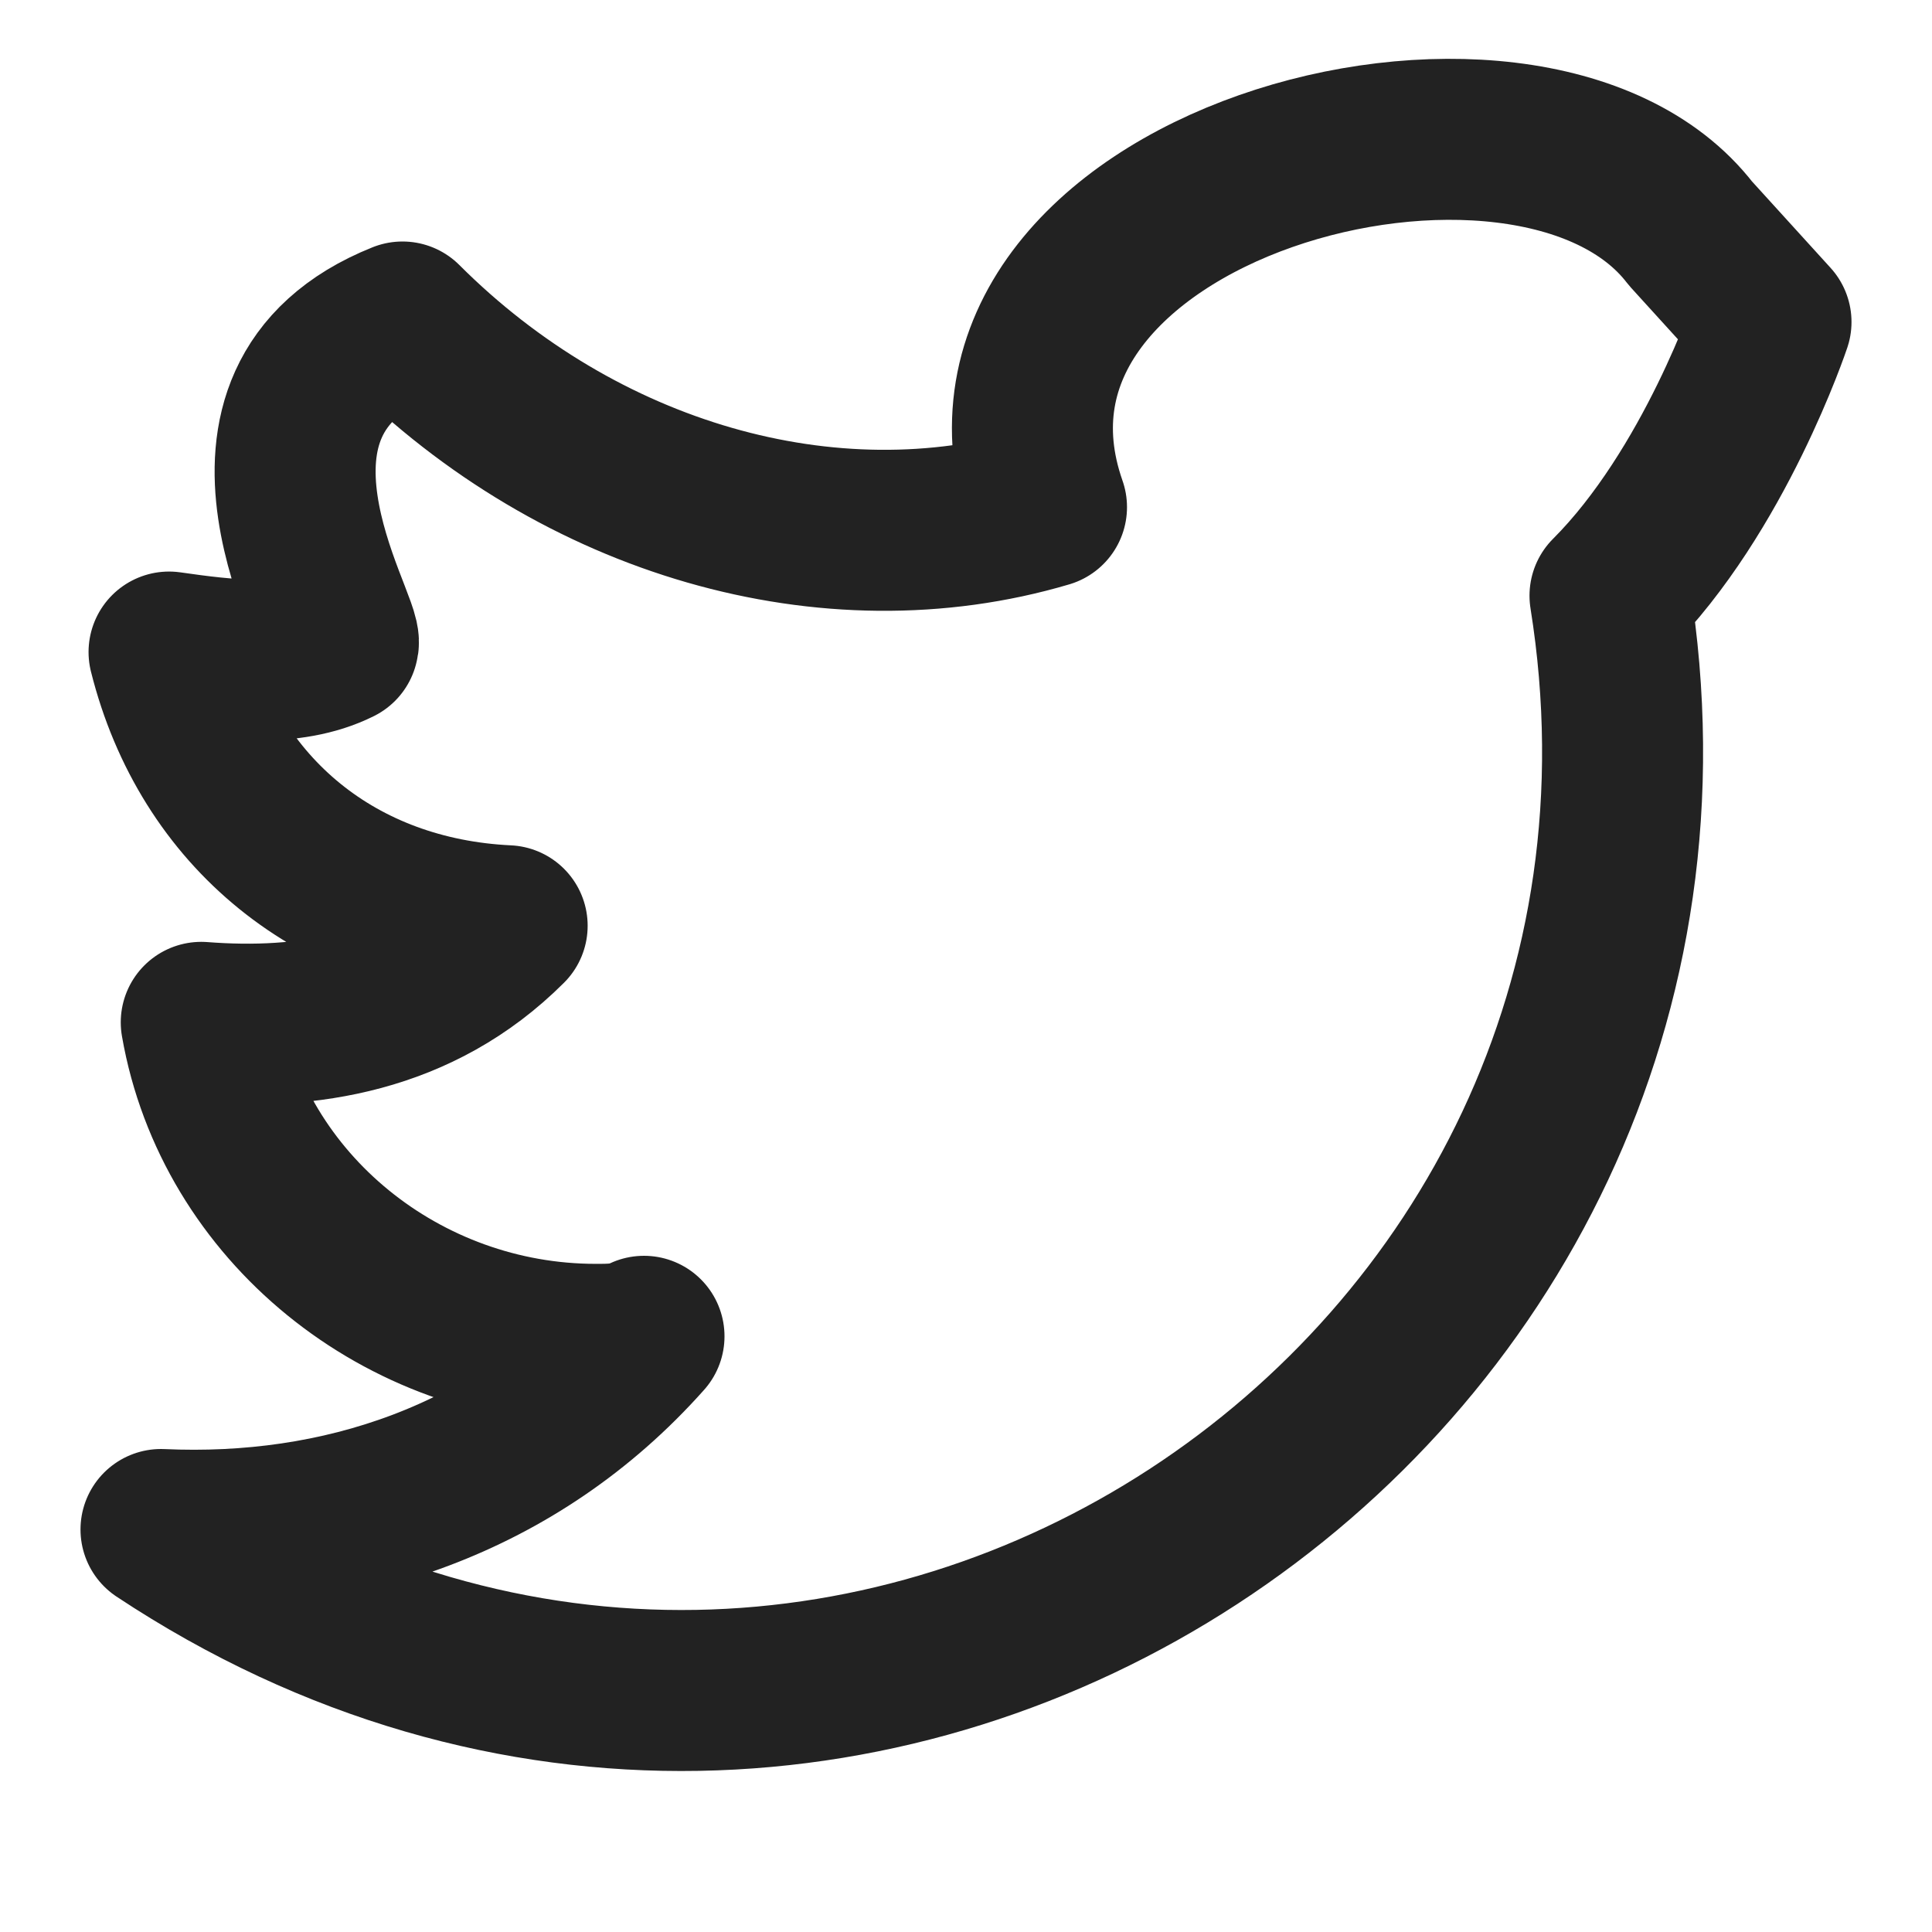
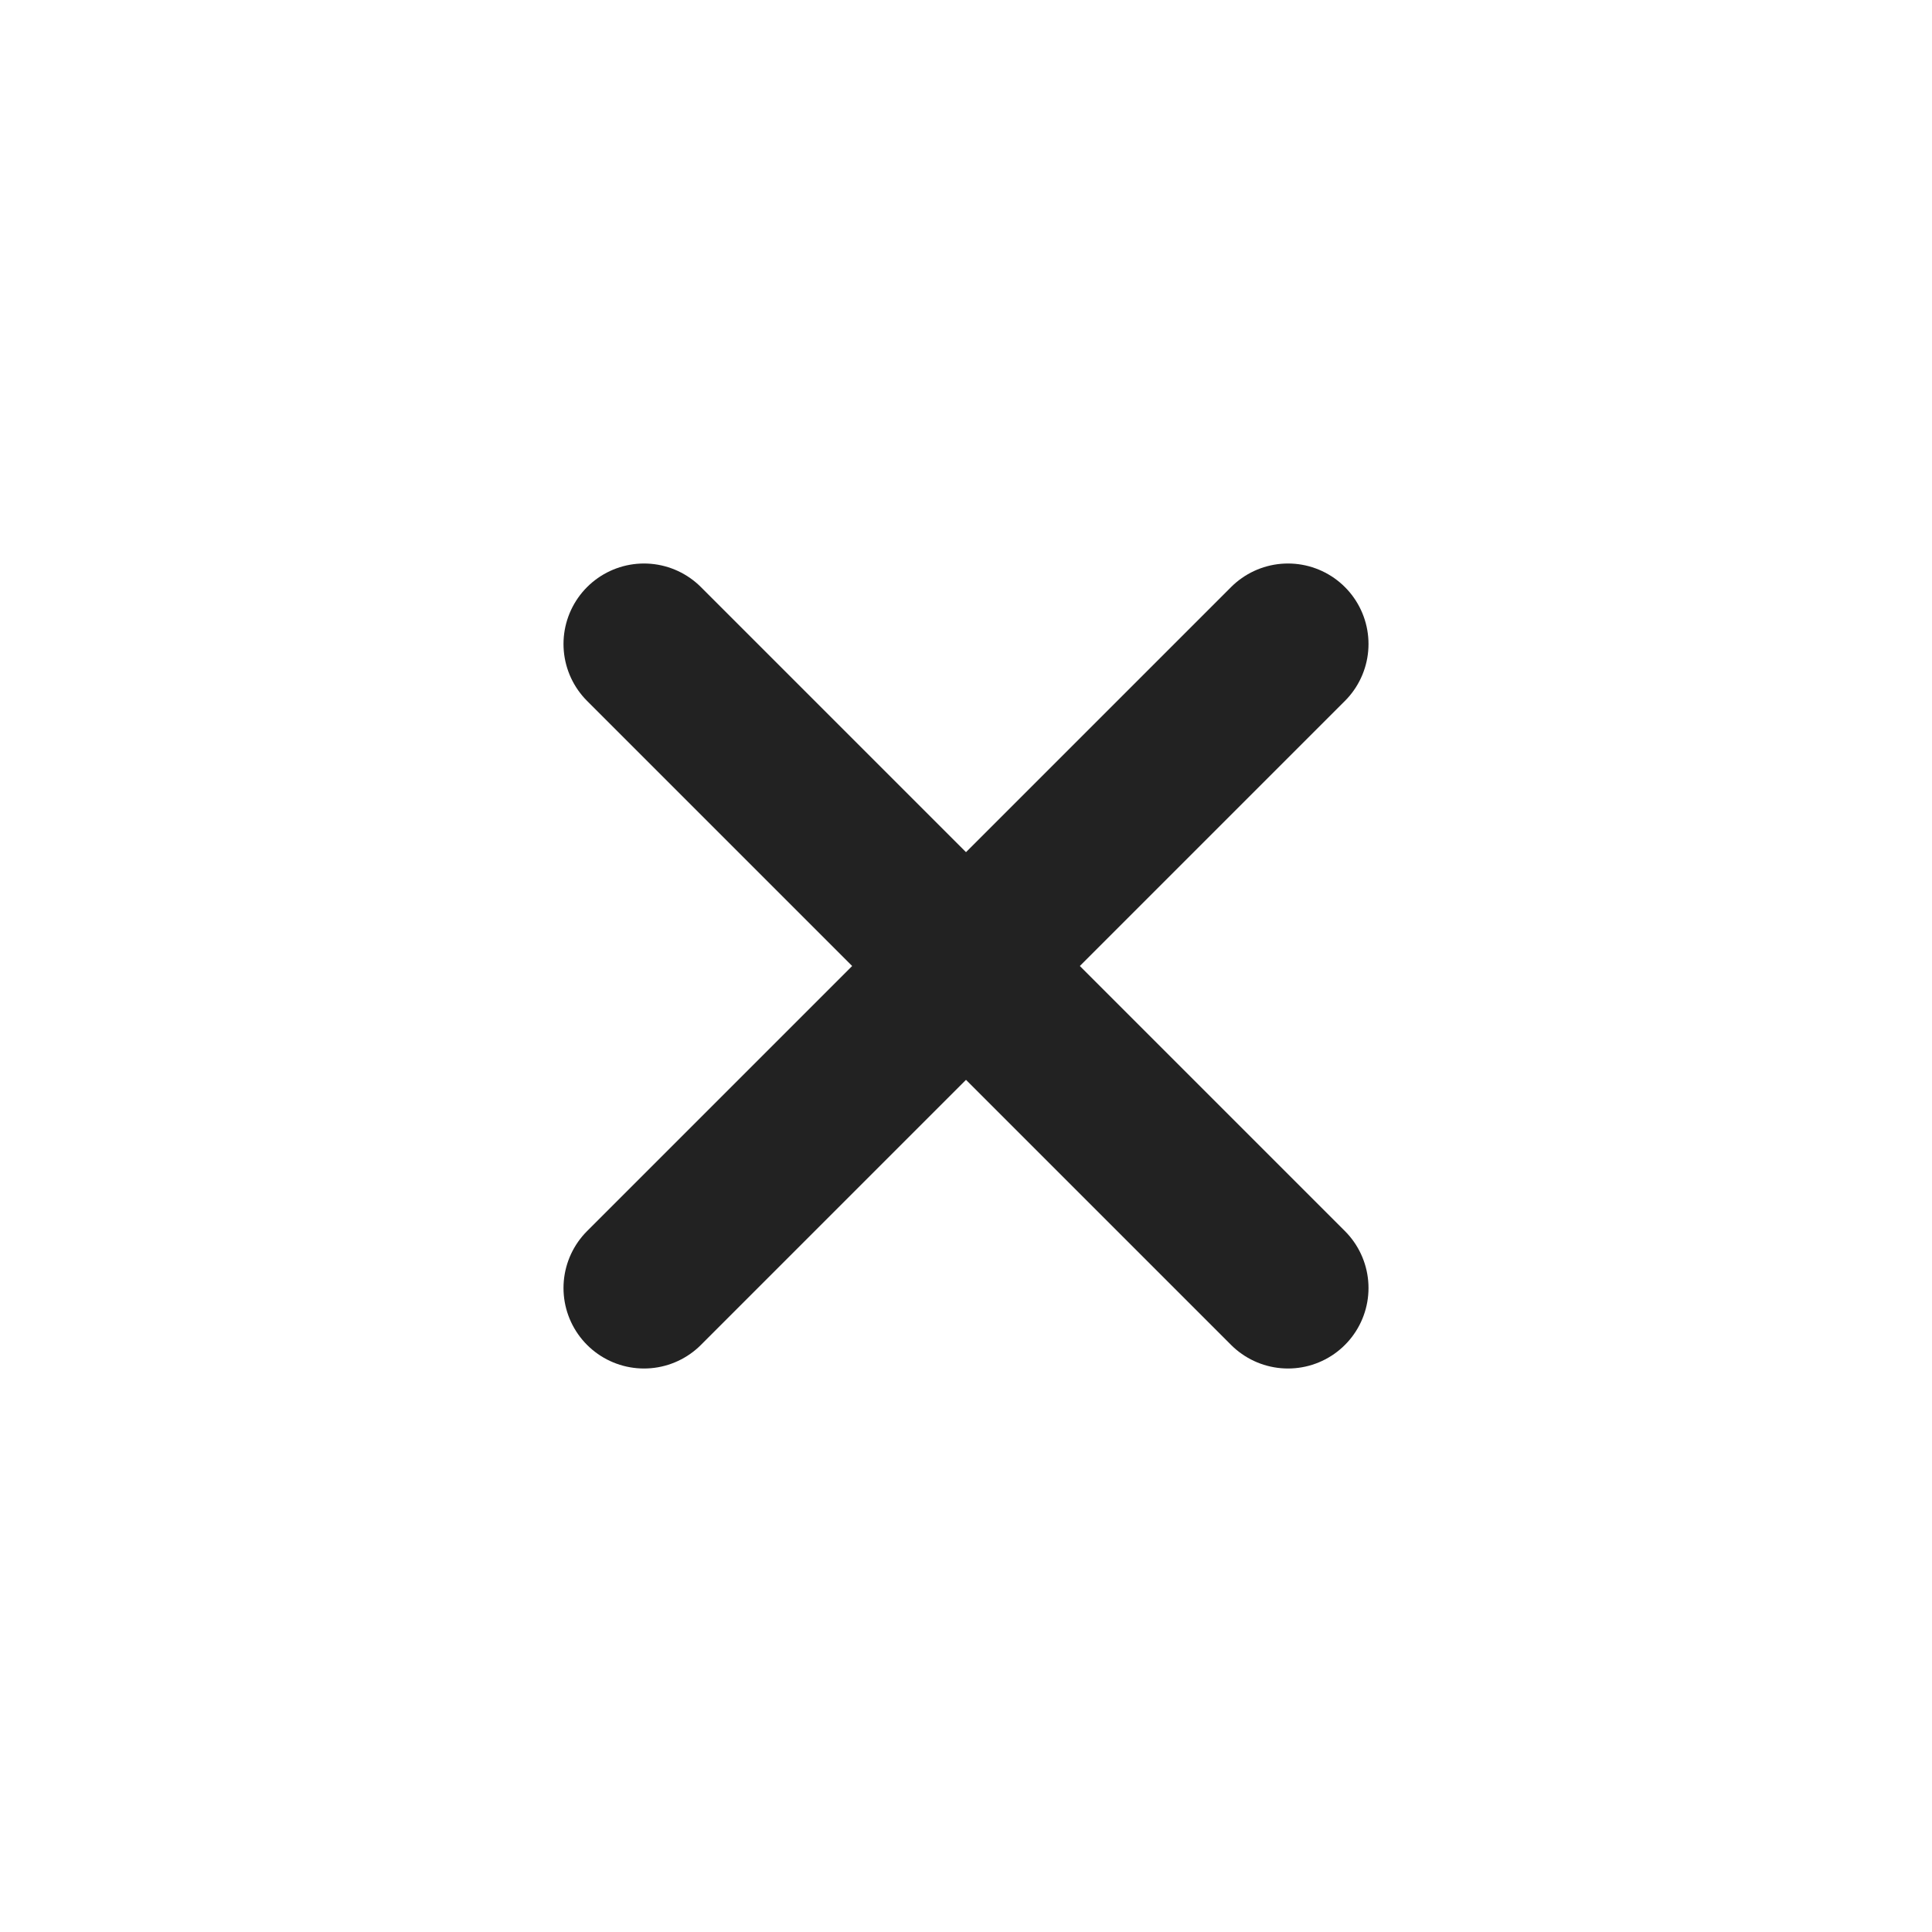
- <svg xmlns="http://www.w3.org/2000/svg" width="24" height="24" viewBox="0 0 24 24" fill="none" stroke="#222222" stroke-width="2" stroke-linecap="round" stroke-linejoin="round" class="feather feather-x">
-   <path d="M22 4s-.7 2.1-2 3.4c1.6 10-9.4 17.3-18 11.6 2.2.1 4.4-.6 6-2.4-.2.1-.4.1-.6.1-2.4 0-4.5-1.7-4.9-4 1.3.1 2.7-.1 3.8-1.2-2.1-.1-3.7-1.4-4.2-3.4.7.1 1.5.2 2.1-.1C4.3 7.8 2.5 5 5 4c2.2 2.2 5.3 3.1 8 2.3-1.4-4 6-6 8-3.4z" />
+ <svg xmlns="http://www.w3.org/2000/svg" width="24" height="24" viewBox="0 0 24 24" fill="none" stroke="#222222" stroke-width="2" stroke-linecap="round" stroke-linejoin="round" class="feather feather-x-platform">
+   <line x1="16" y1="8" x2="8" y2="16" />
+   <line x1="8" y1="8" x2="16" y2="16" />
+   <rect x="1" y="1" width="22" height="22" rx="3" ry="3" stroke-dasharray="2 3" opacity="0" />
</svg>
